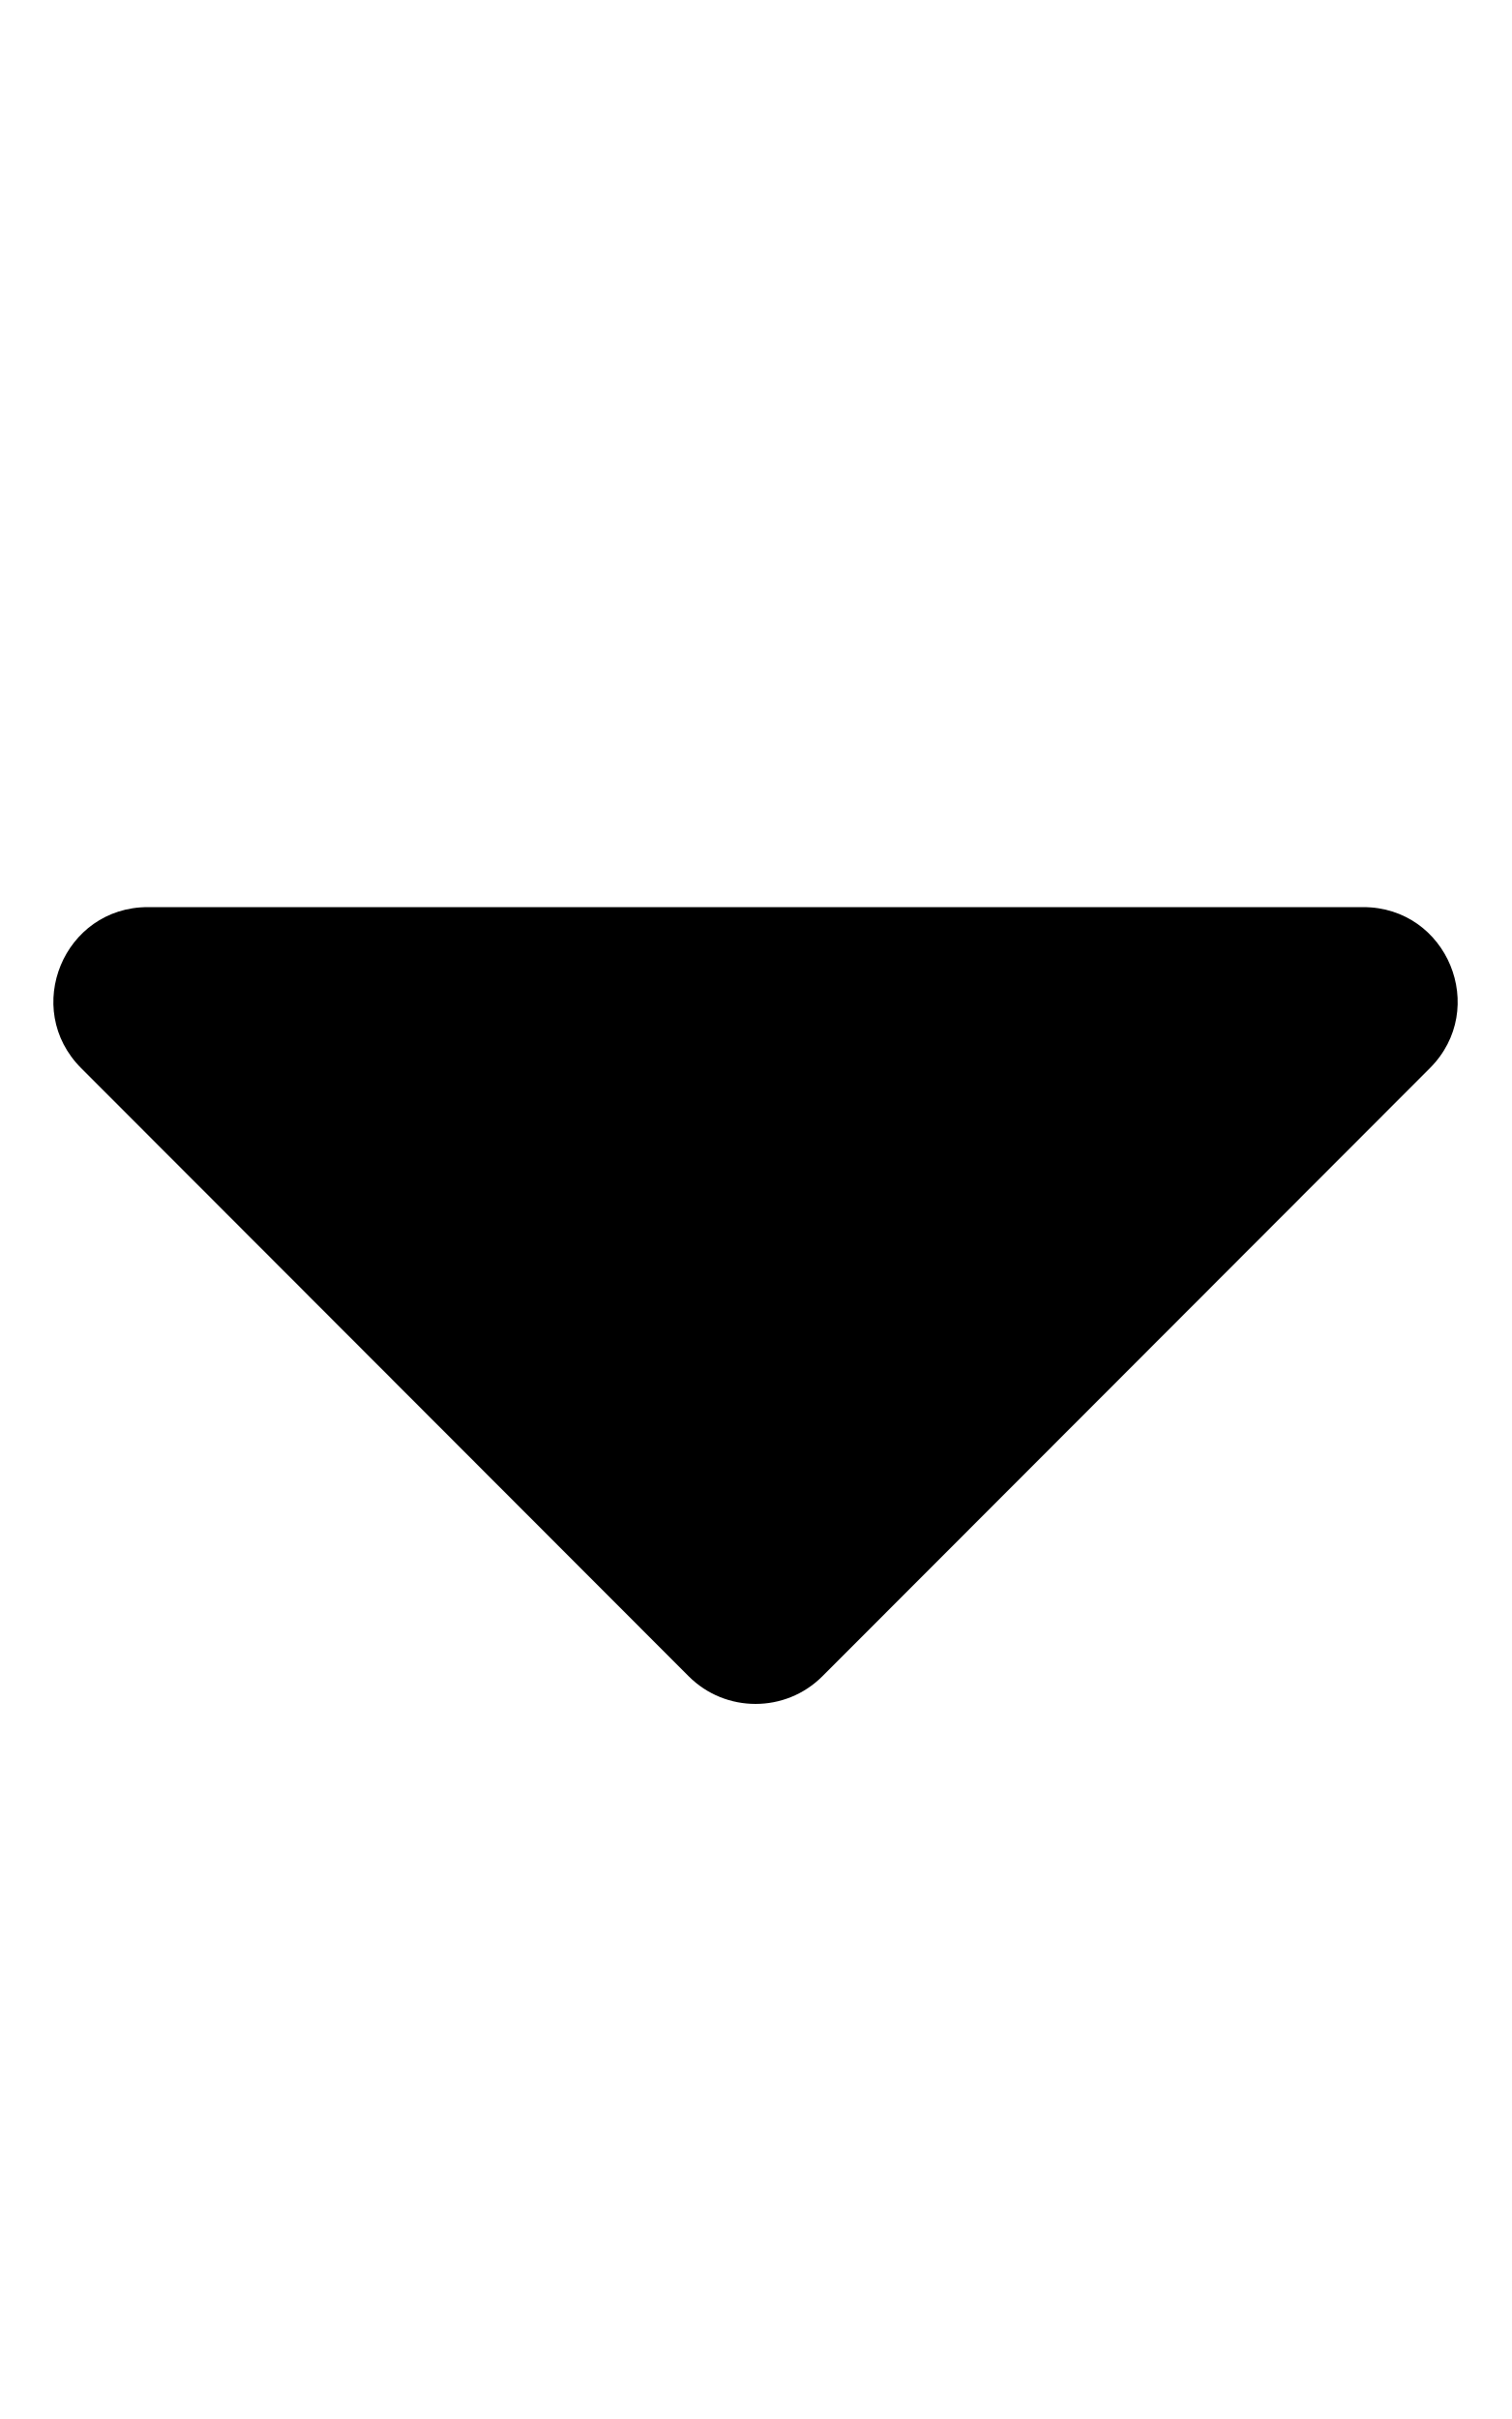
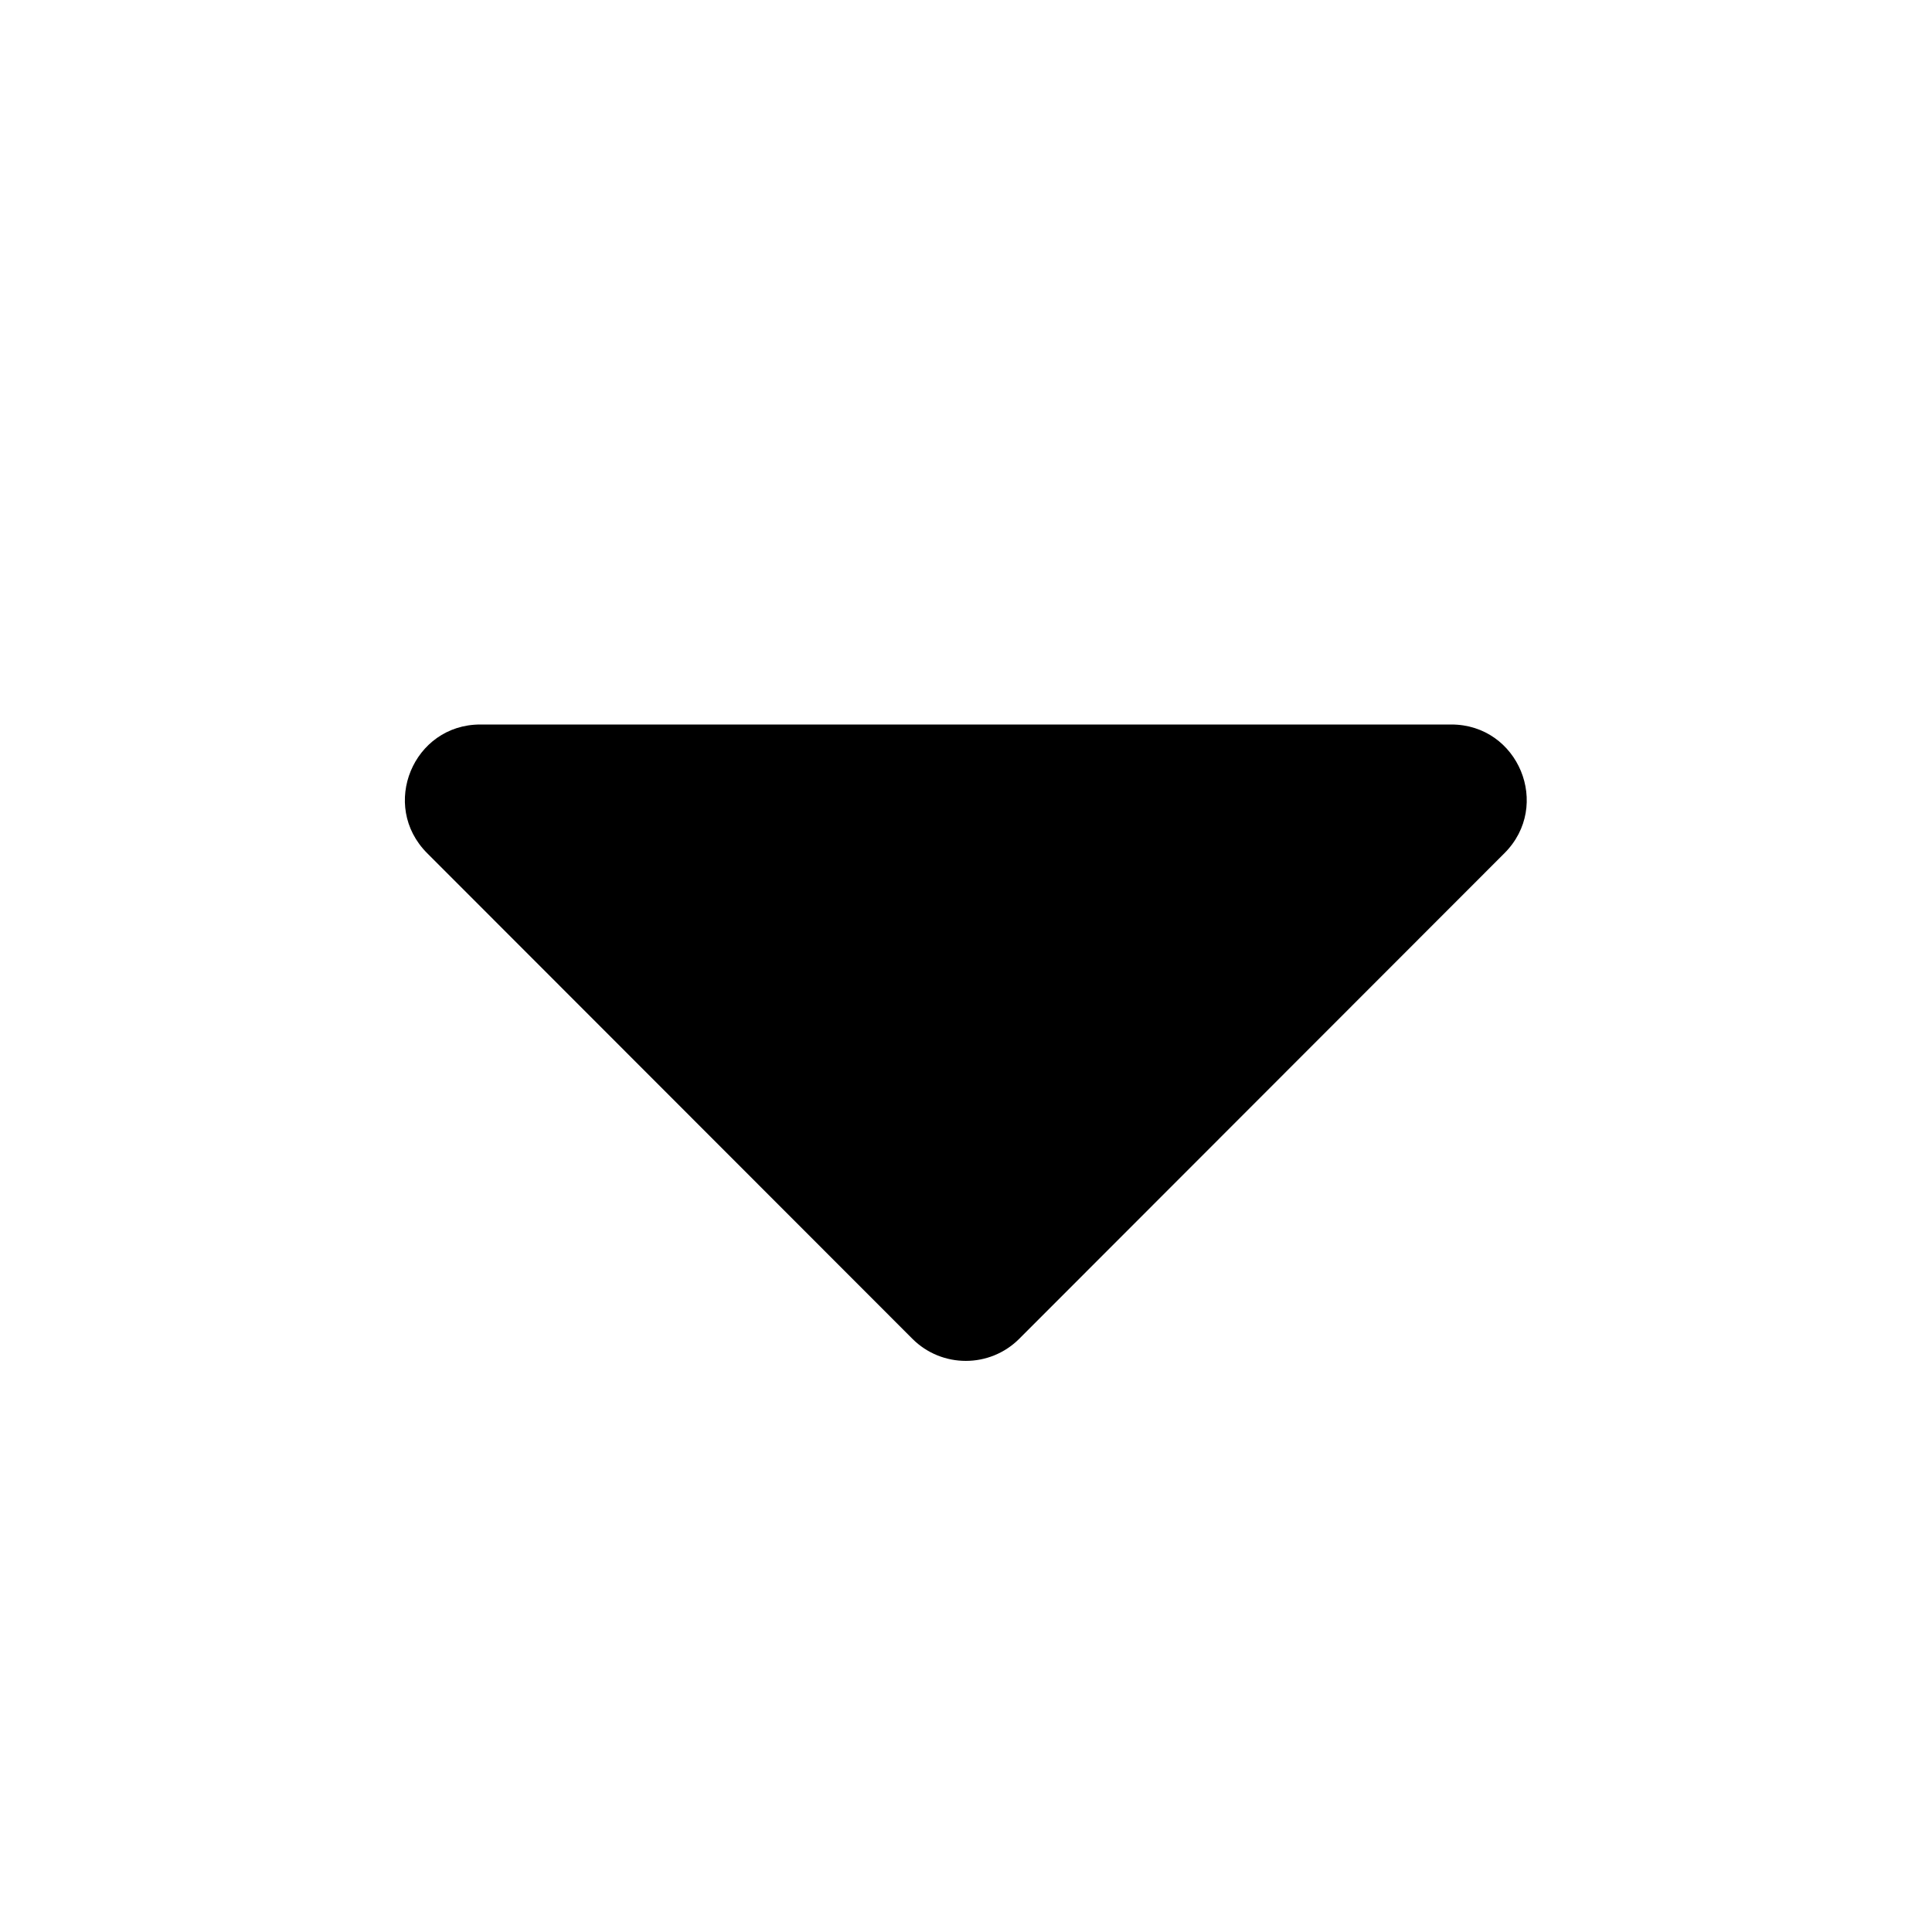
- <svg xmlns="http://www.w3.org/2000/svg" viewBox="0 0 320  512" width="1rem" height="1rem">
+ <svg xmlns="http://www.w3.org/2000/svg" viewBox="0 0 320  512" width="16px" height="16px">
  <path d="M31.3 192h257.3c17.8 0 26.7 21.5 14.1 34.1L174.1 354.8c-7.8 7.8-20.5 7.8-28.3 0L17.2 226.1C4.6 213.5 13.5 192 31.3 192z">
  </path>
</svg>
